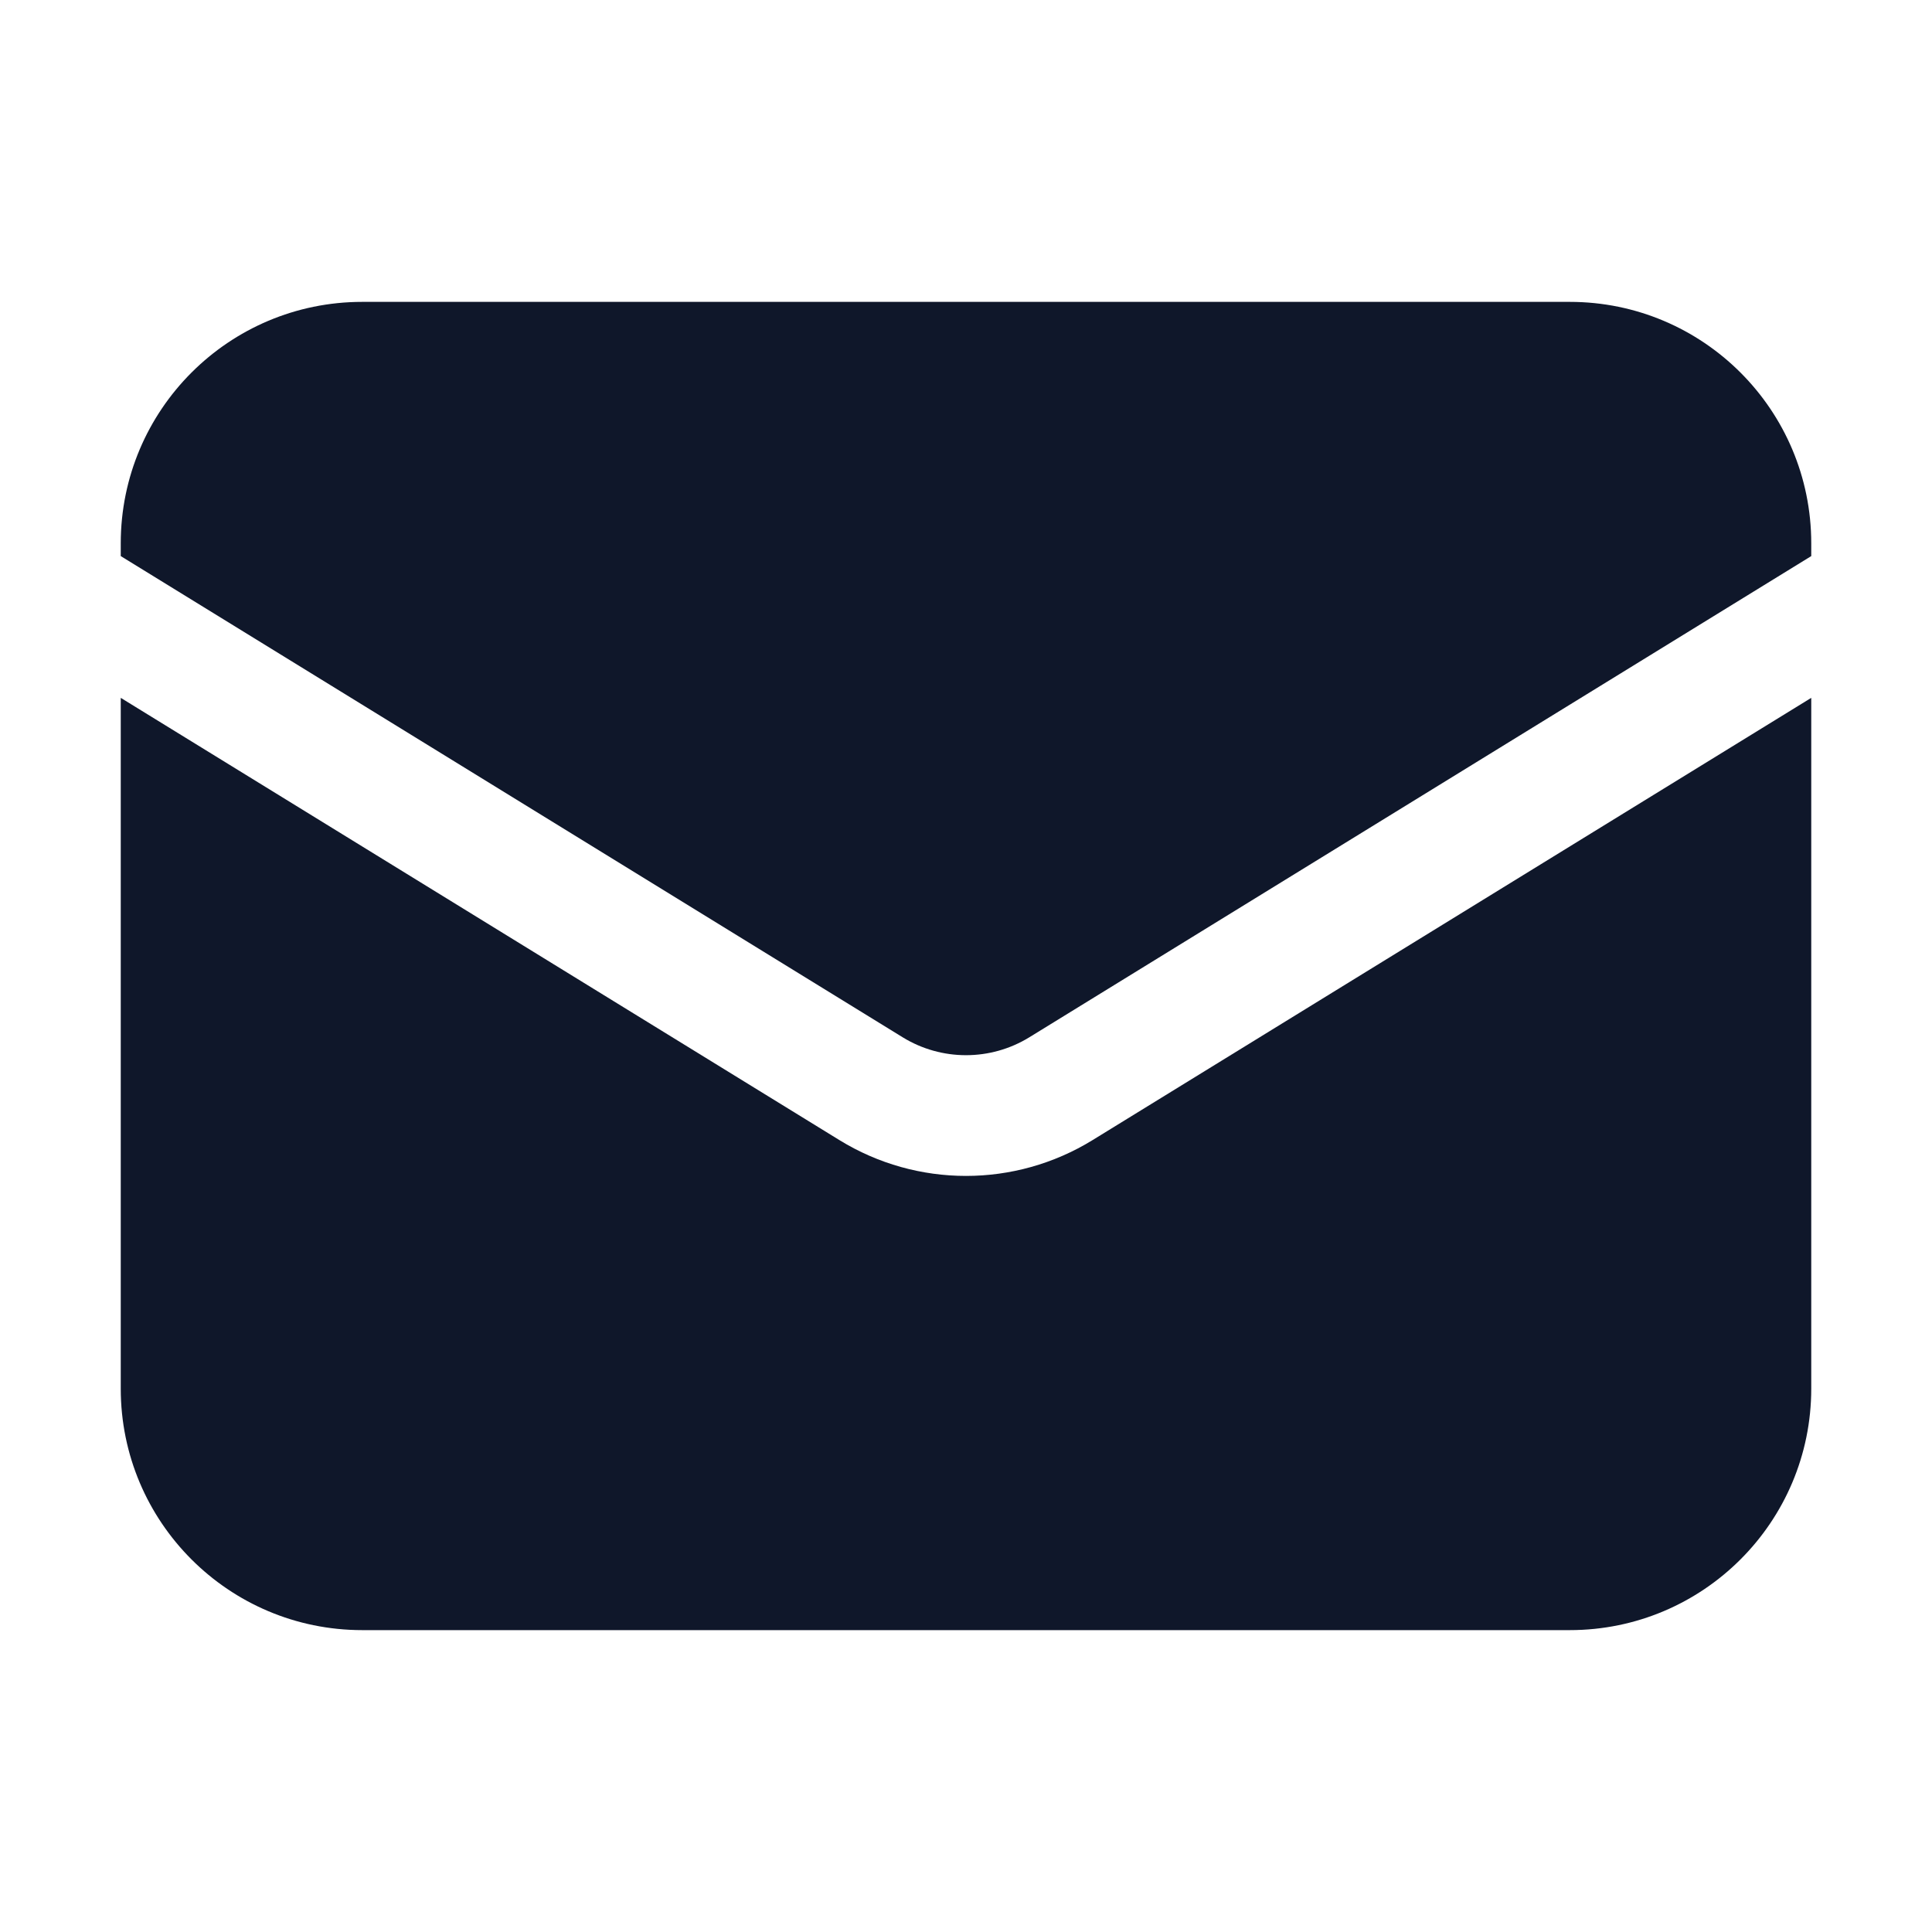
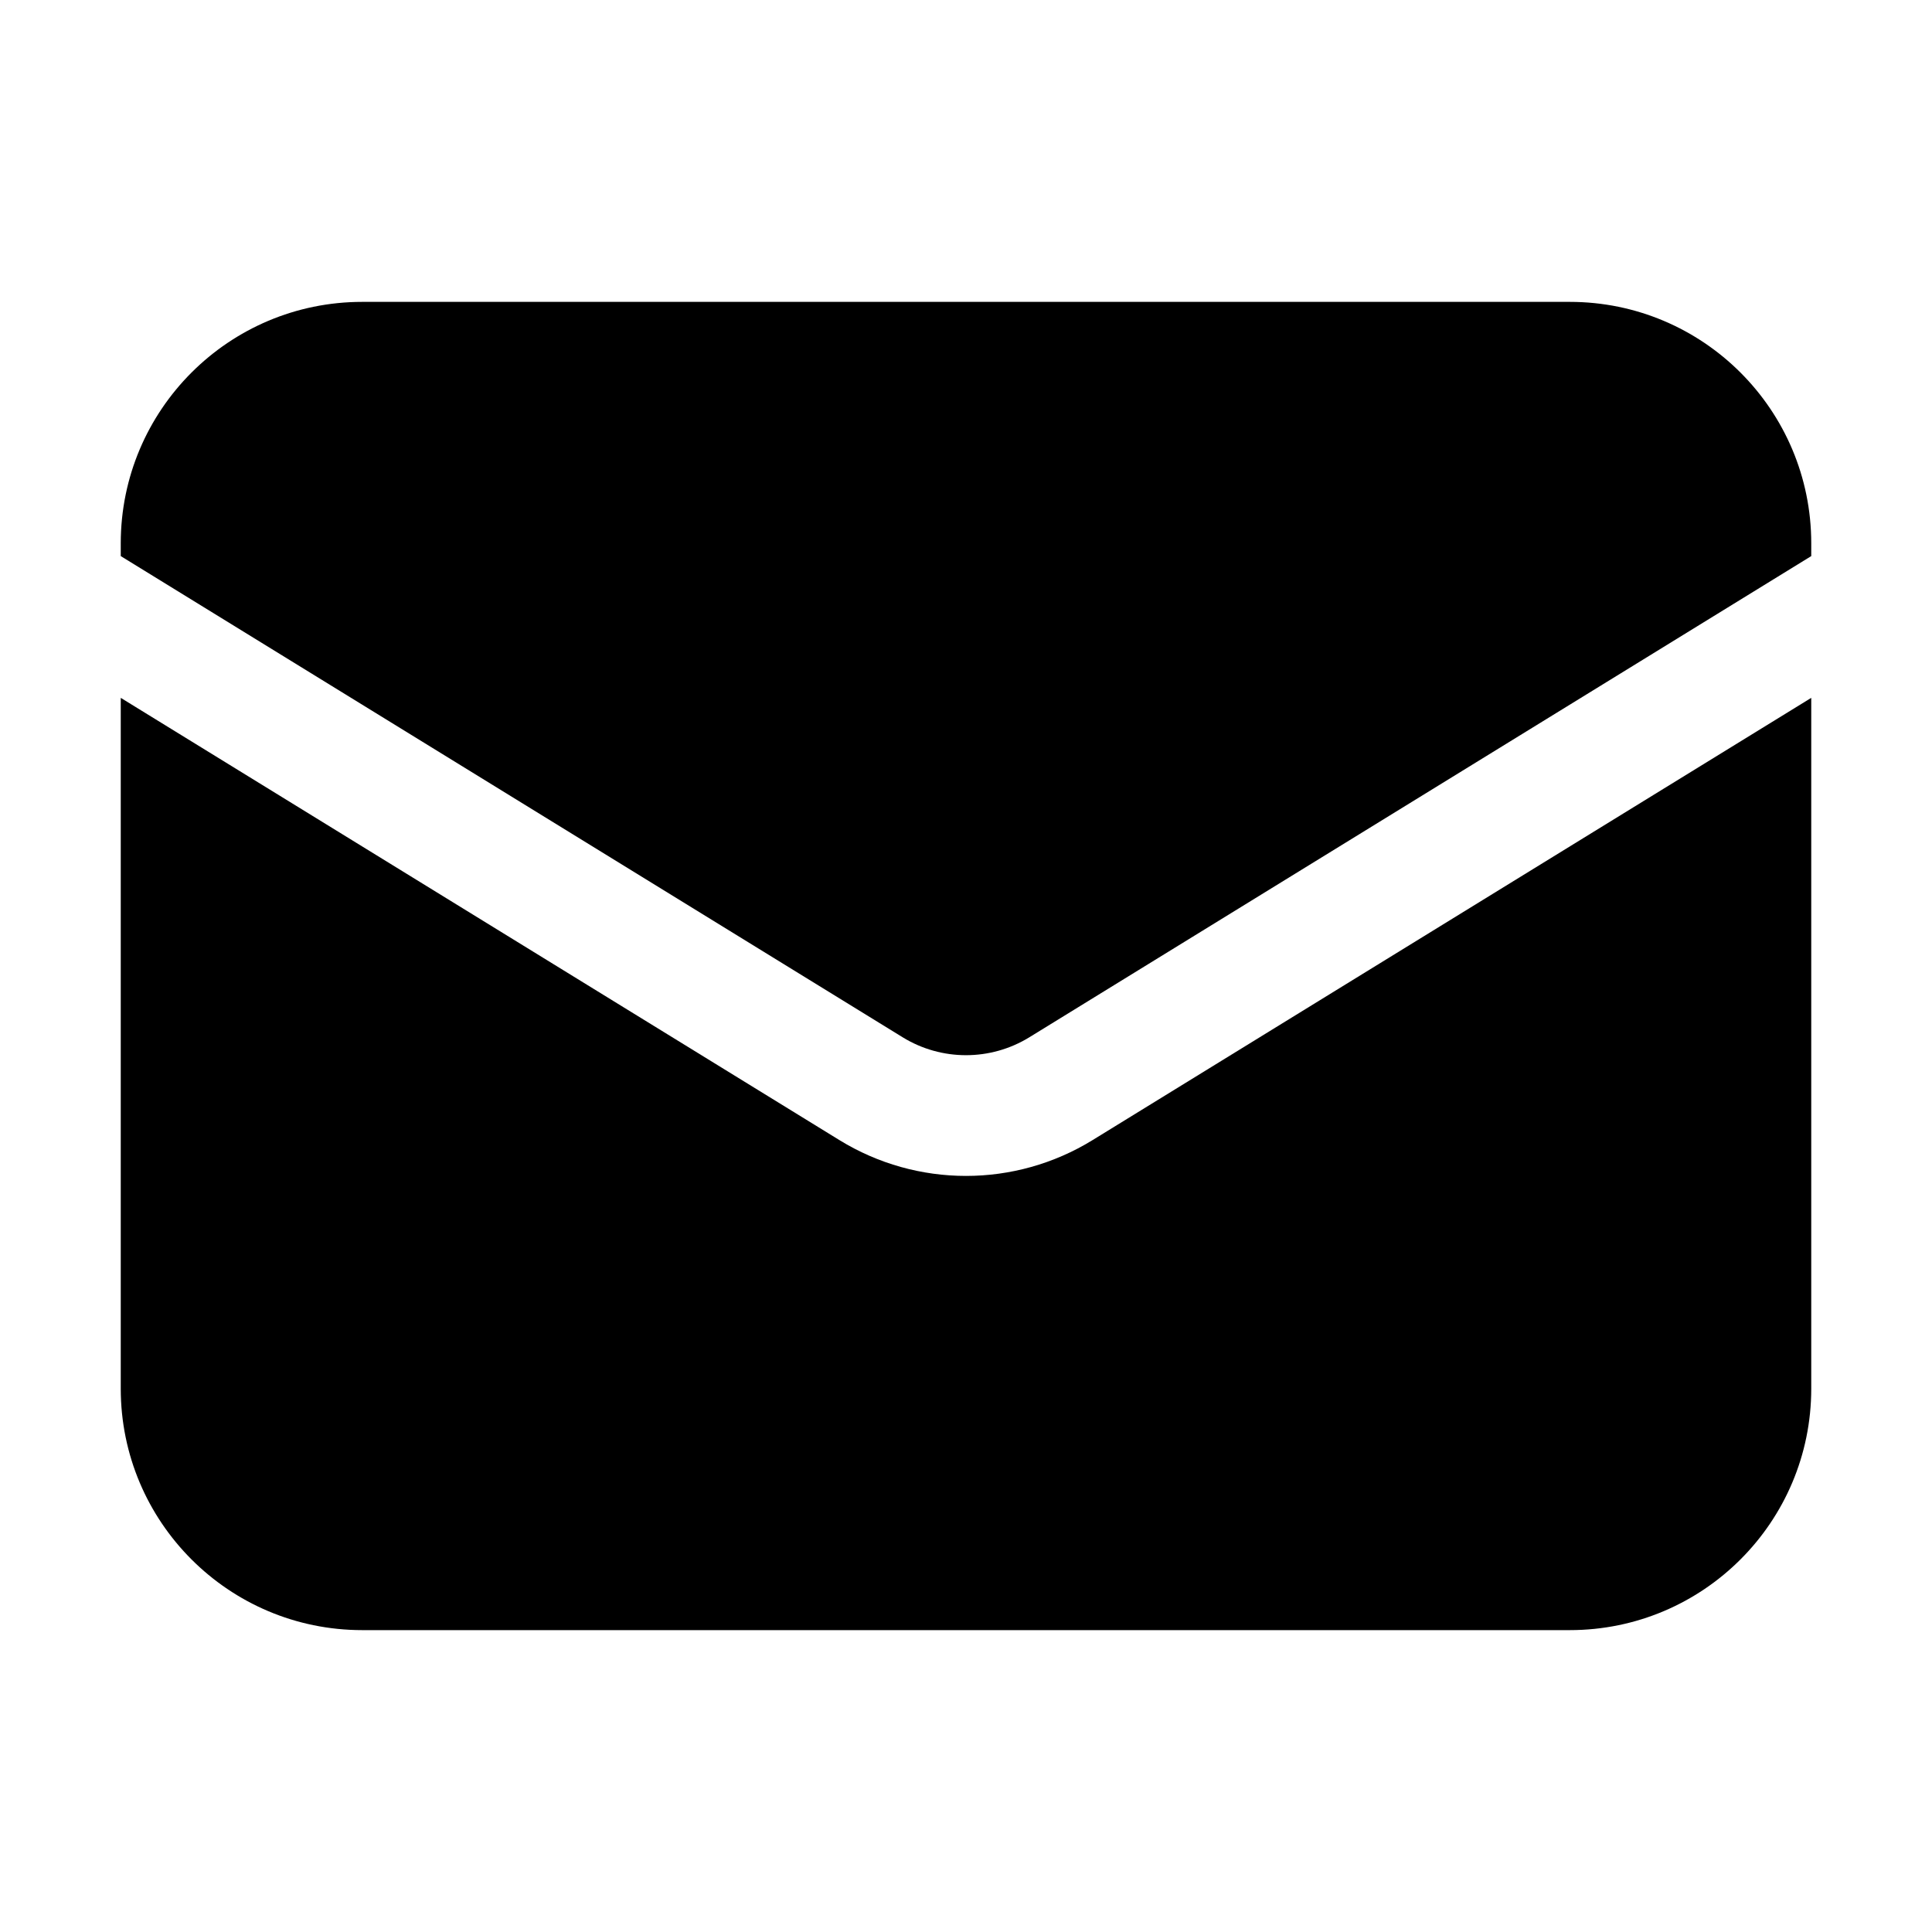
<svg xmlns="http://www.w3.org/2000/svg" width="24" height="24" viewBox="0 0 24 24" fill="none">
-   <path d="M1.5 8.669V17.25C1.5 18.907 2.843 20.25 4.5 20.25H19.5C21.157 20.25 22.5 18.907 22.5 17.25V8.669L13.572 14.163C12.608 14.756 11.392 14.756 10.428 14.163L1.5 8.669Z" fill="#0F172A" />
-   <path d="M22.5 6.908V6.75C22.5 5.093 21.157 3.75 19.5 3.75H4.5C2.843 3.75 1.5 5.093 1.5 6.75V6.908L11.214 12.886C11.696 13.182 12.304 13.182 12.786 12.886L22.5 6.908Z" fill="#0F172A" />
+   <path d="M1.5 8.669V17.25C1.5 18.907 2.843 20.25 4.5 20.25H19.5C21.157 20.25 22.5 18.907 22.5 17.25V8.669L13.572 14.163C12.608 14.756 11.392 14.756 10.428 14.163L1.5 8.669Z" fill="currentColor" />
+   <path d="M22.5 6.908V6.75C22.5 5.093 21.157 3.75 19.5 3.75H4.5C2.843 3.75 1.5 5.093 1.5 6.75V6.908L11.214 12.886C11.696 13.182 12.304 13.182 12.786 12.886L22.5 6.908Z" fill="currentColor" />
</svg>
